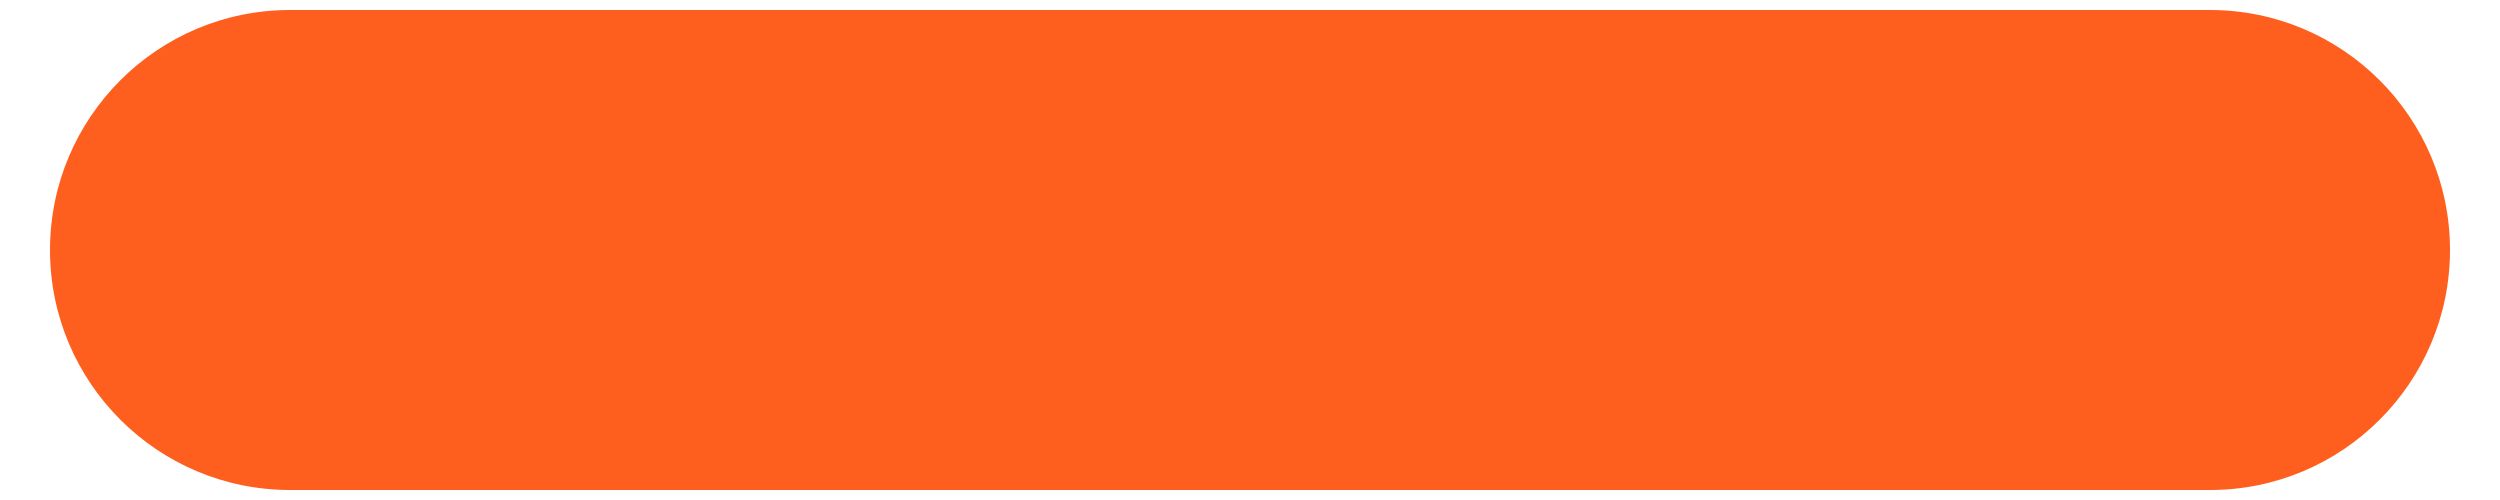
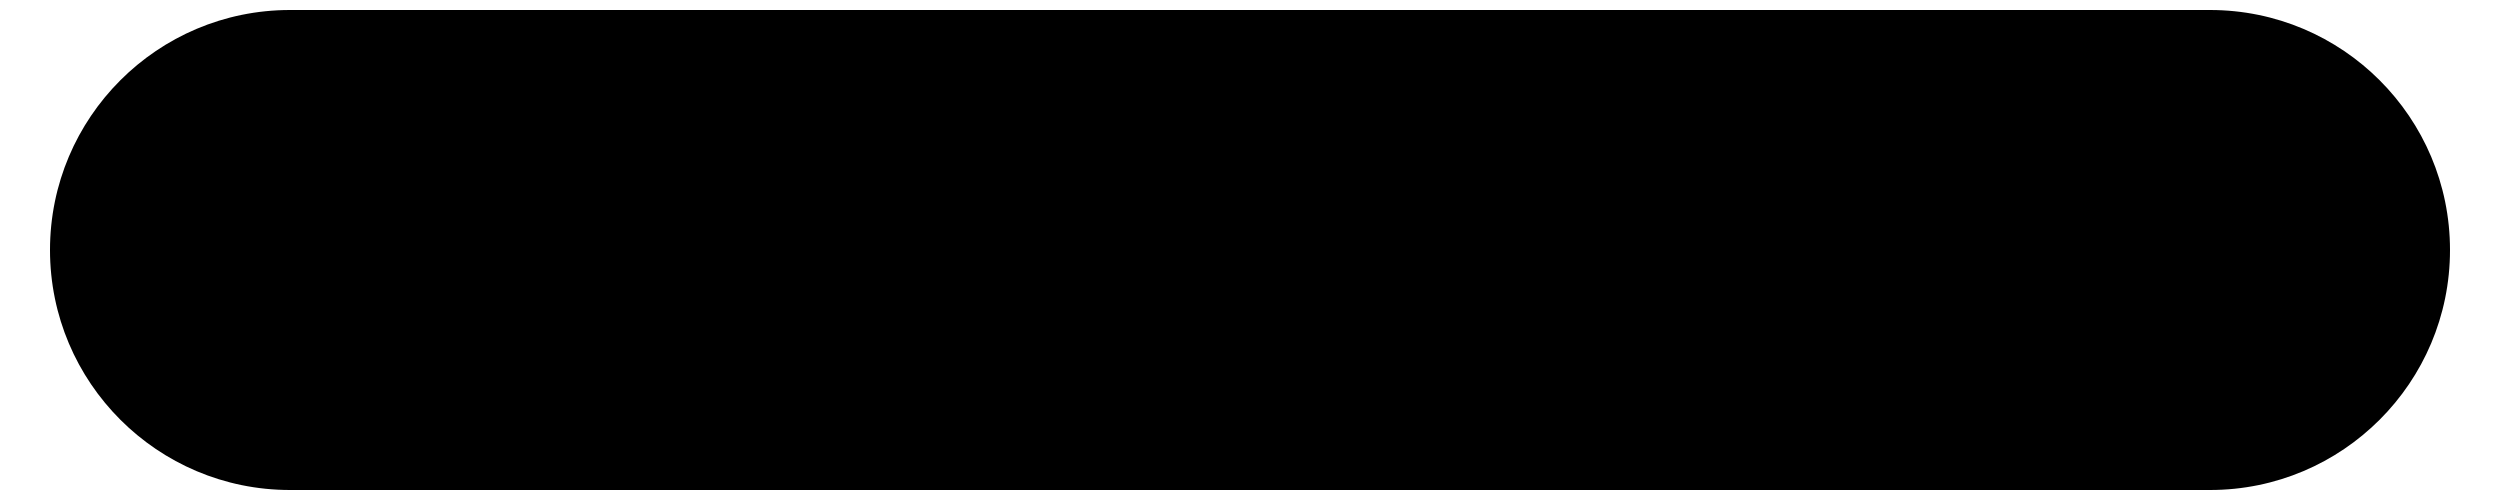
- <svg xmlns="http://www.w3.org/2000/svg" width="10" height="2" viewBox="0 0 10 2" fill="none">
-   <path d="M4.04 0.04H8.84C9.37 0.04 9.8 0.47 9.8 1C9.8 1.53 9.37 1.96 8.84 1.96H4.04H1.16C0.63 1.96 0.2 1.53 0.2 1C0.2 0.47 0.63 0.04 1.16 0.04H4.04Z" fill="#FE5F1E" />
+ <svg xmlns="http://www.w3.org/2000/svg" width="10" height="2" viewBox="0 0 10 2">
+   <path d="M4.04 0.04H8.84C9.37 0.04 9.8 0.47 9.8 1C9.8 1.53 9.37 1.96 8.84 1.96H4.04H1.16C0.63 1.96 0.2 1.53 0.2 1C0.2 0.47 0.63 0.04 1.16 0.04H4.04Z" />
</svg>
